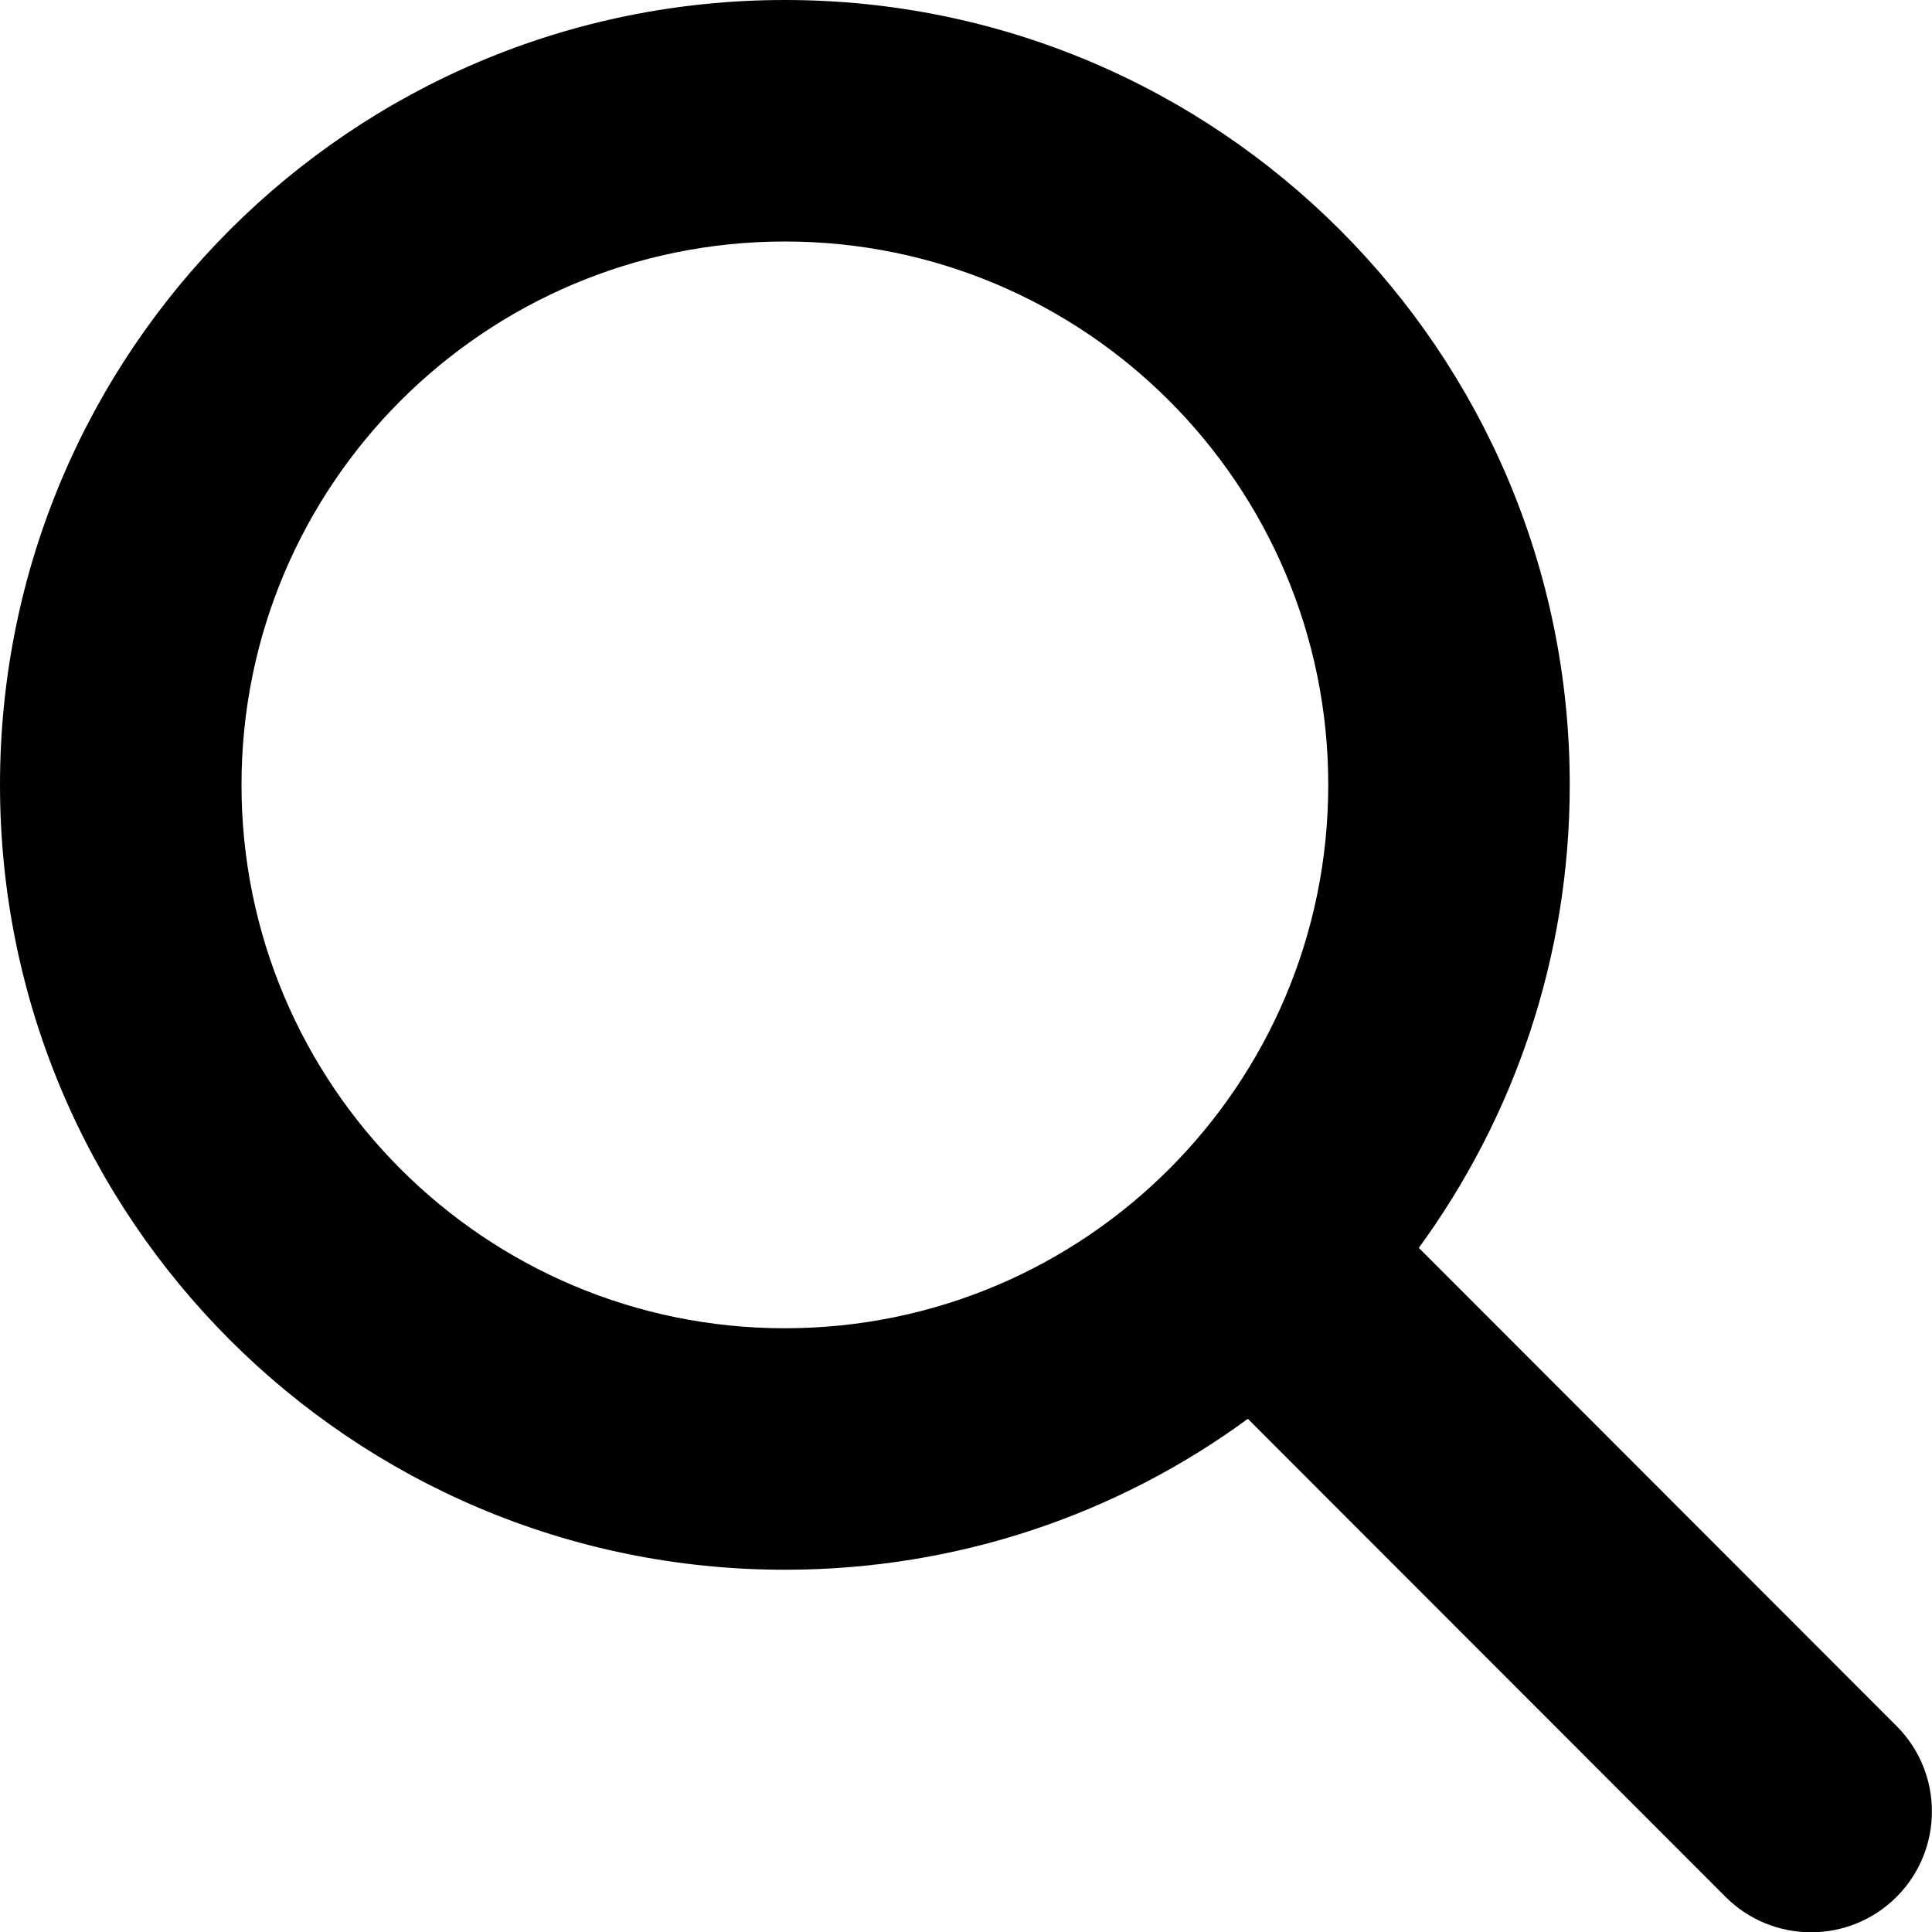
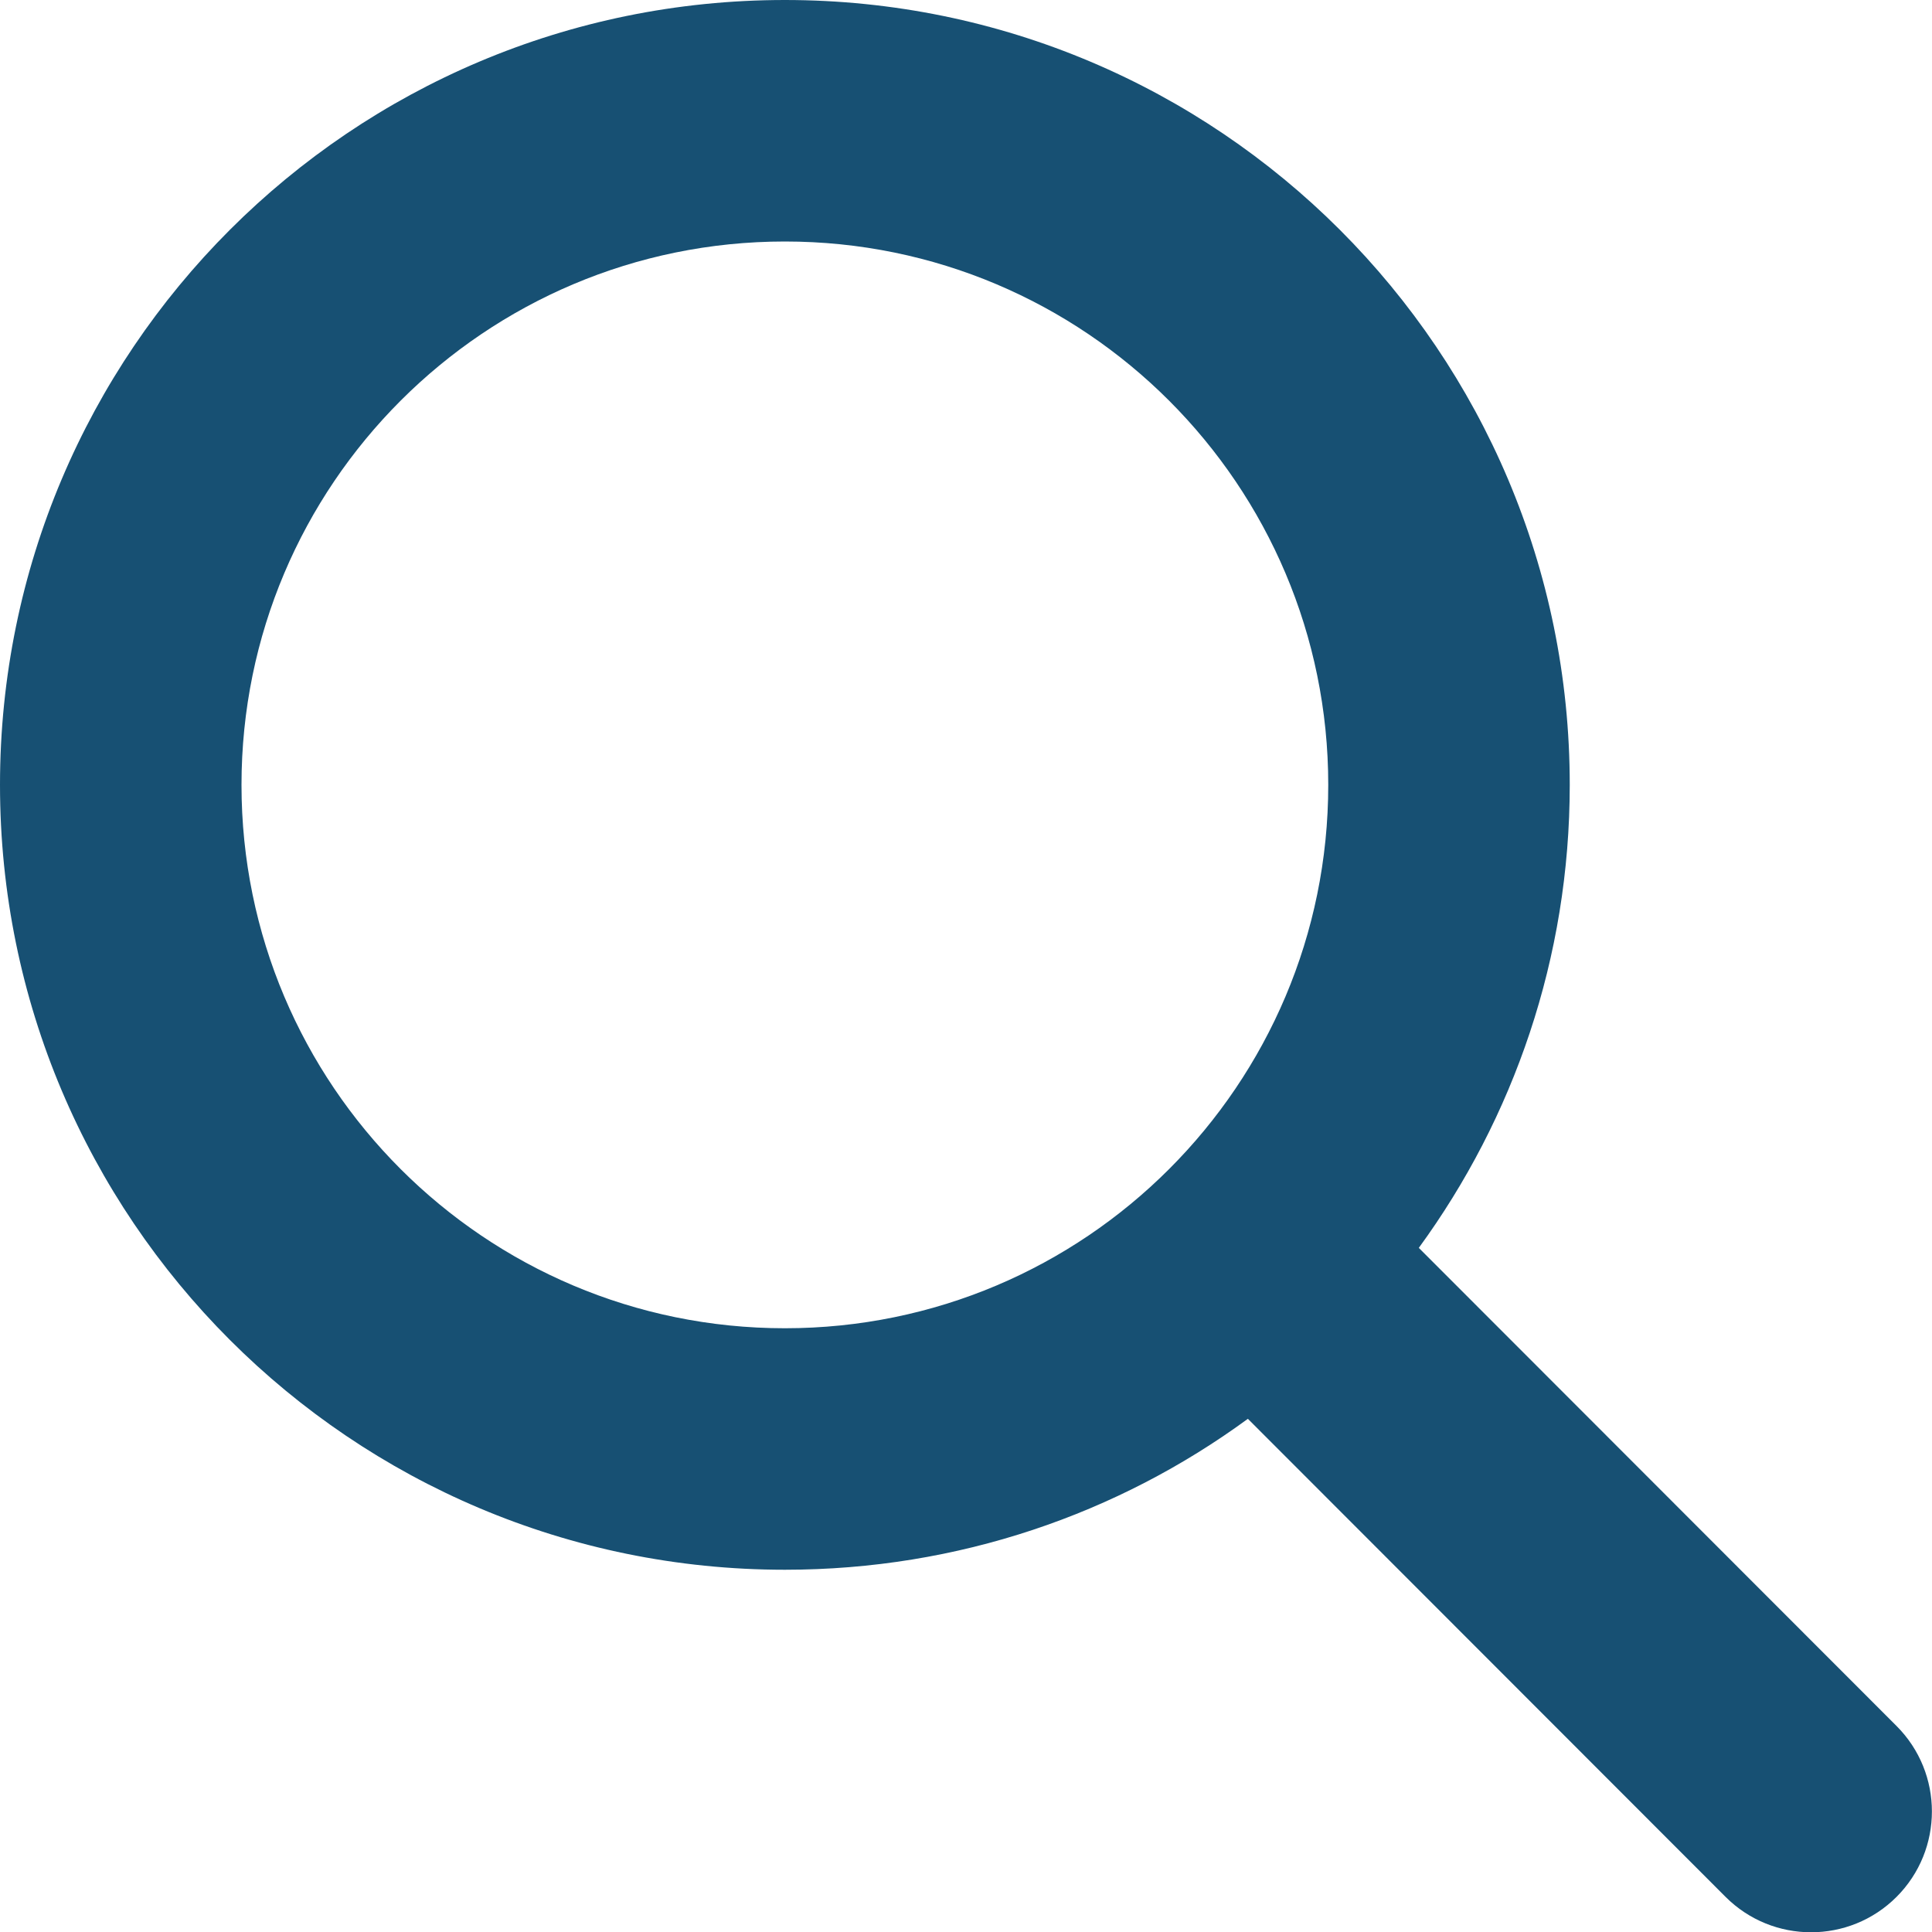
- <svg xmlns="http://www.w3.org/2000/svg" viewBox="0 0 512 512">
+ <svg xmlns="http://www.w3.org/2000/svg" viewBox="0 0 512 512" fill="#175073">
  <path d="M416 208c0 45.9-14.9 88.3-40 122.7L502.6 457.4c12.5 12.5 12.5 32.8 0 45.3s-32.8 12.5-45.3 0L330.7 376c-34.4 25.2-76.8 40-122.7 40C93.1 416 0 322.9 0 208S93.1 0 208 0S416 93.1 416 208zM208 352a144 144 0 1 0 0-288 144 144 0 1 0 0 288z" />
</svg>
